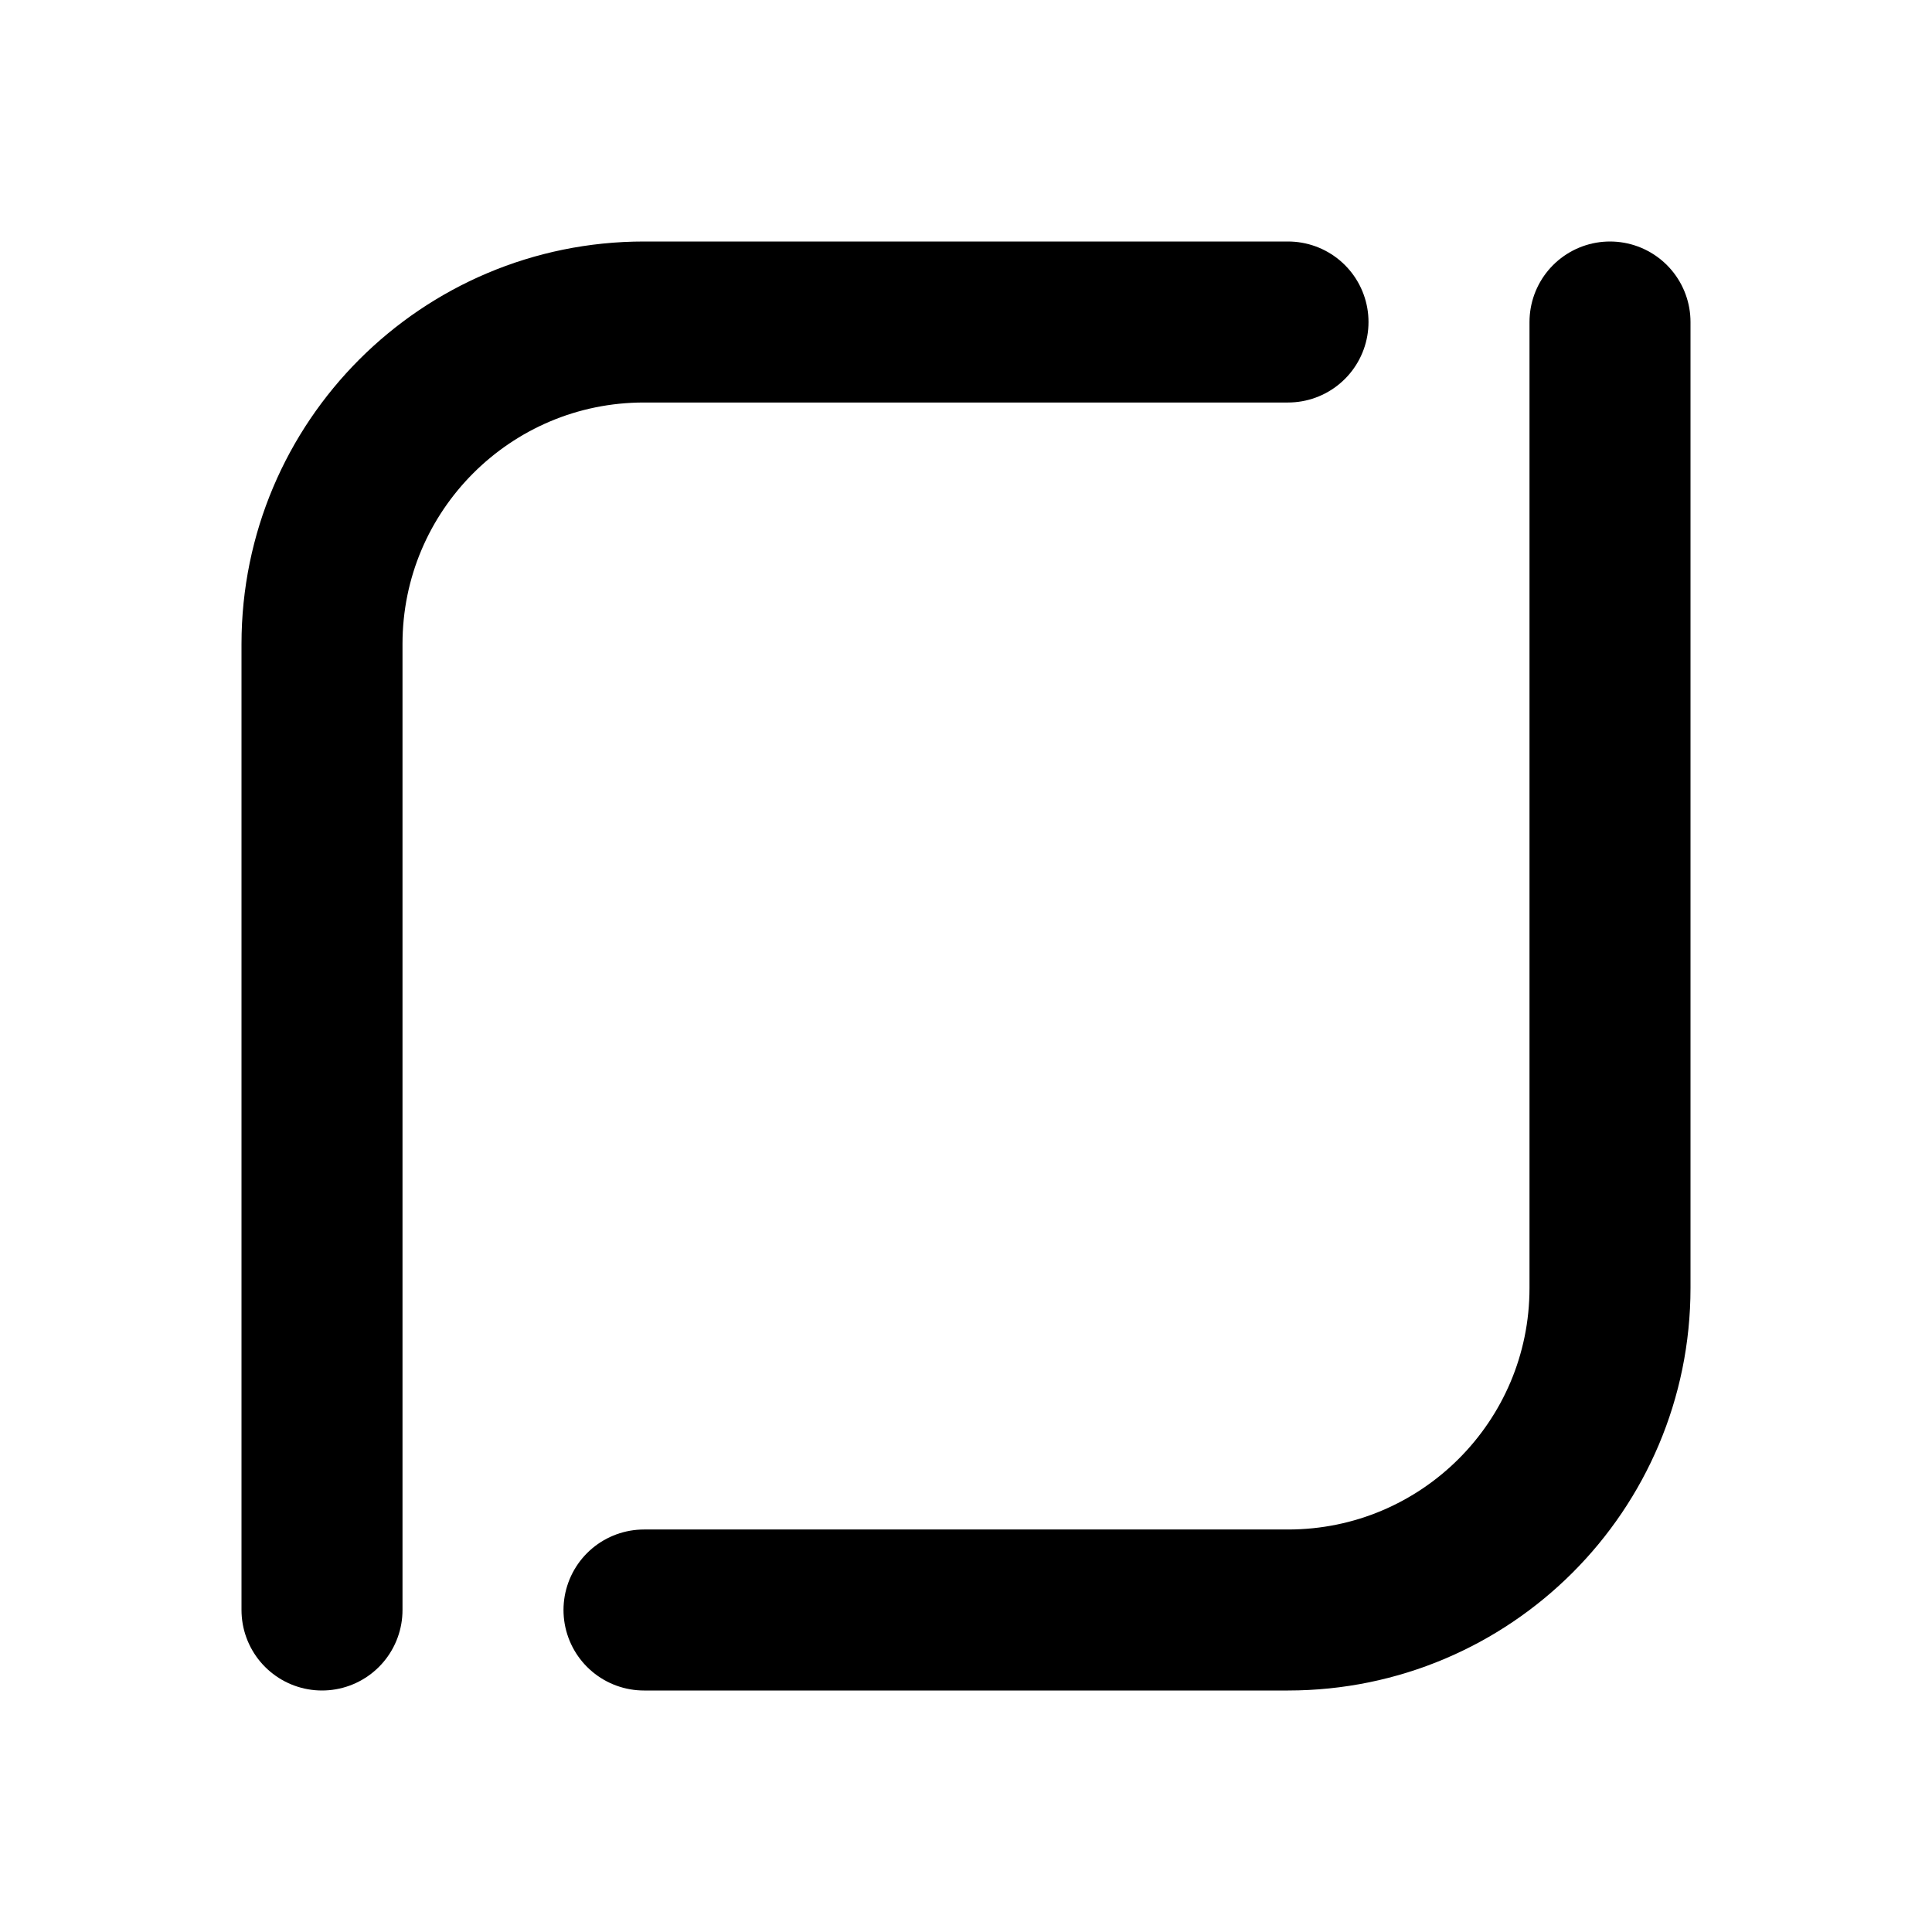
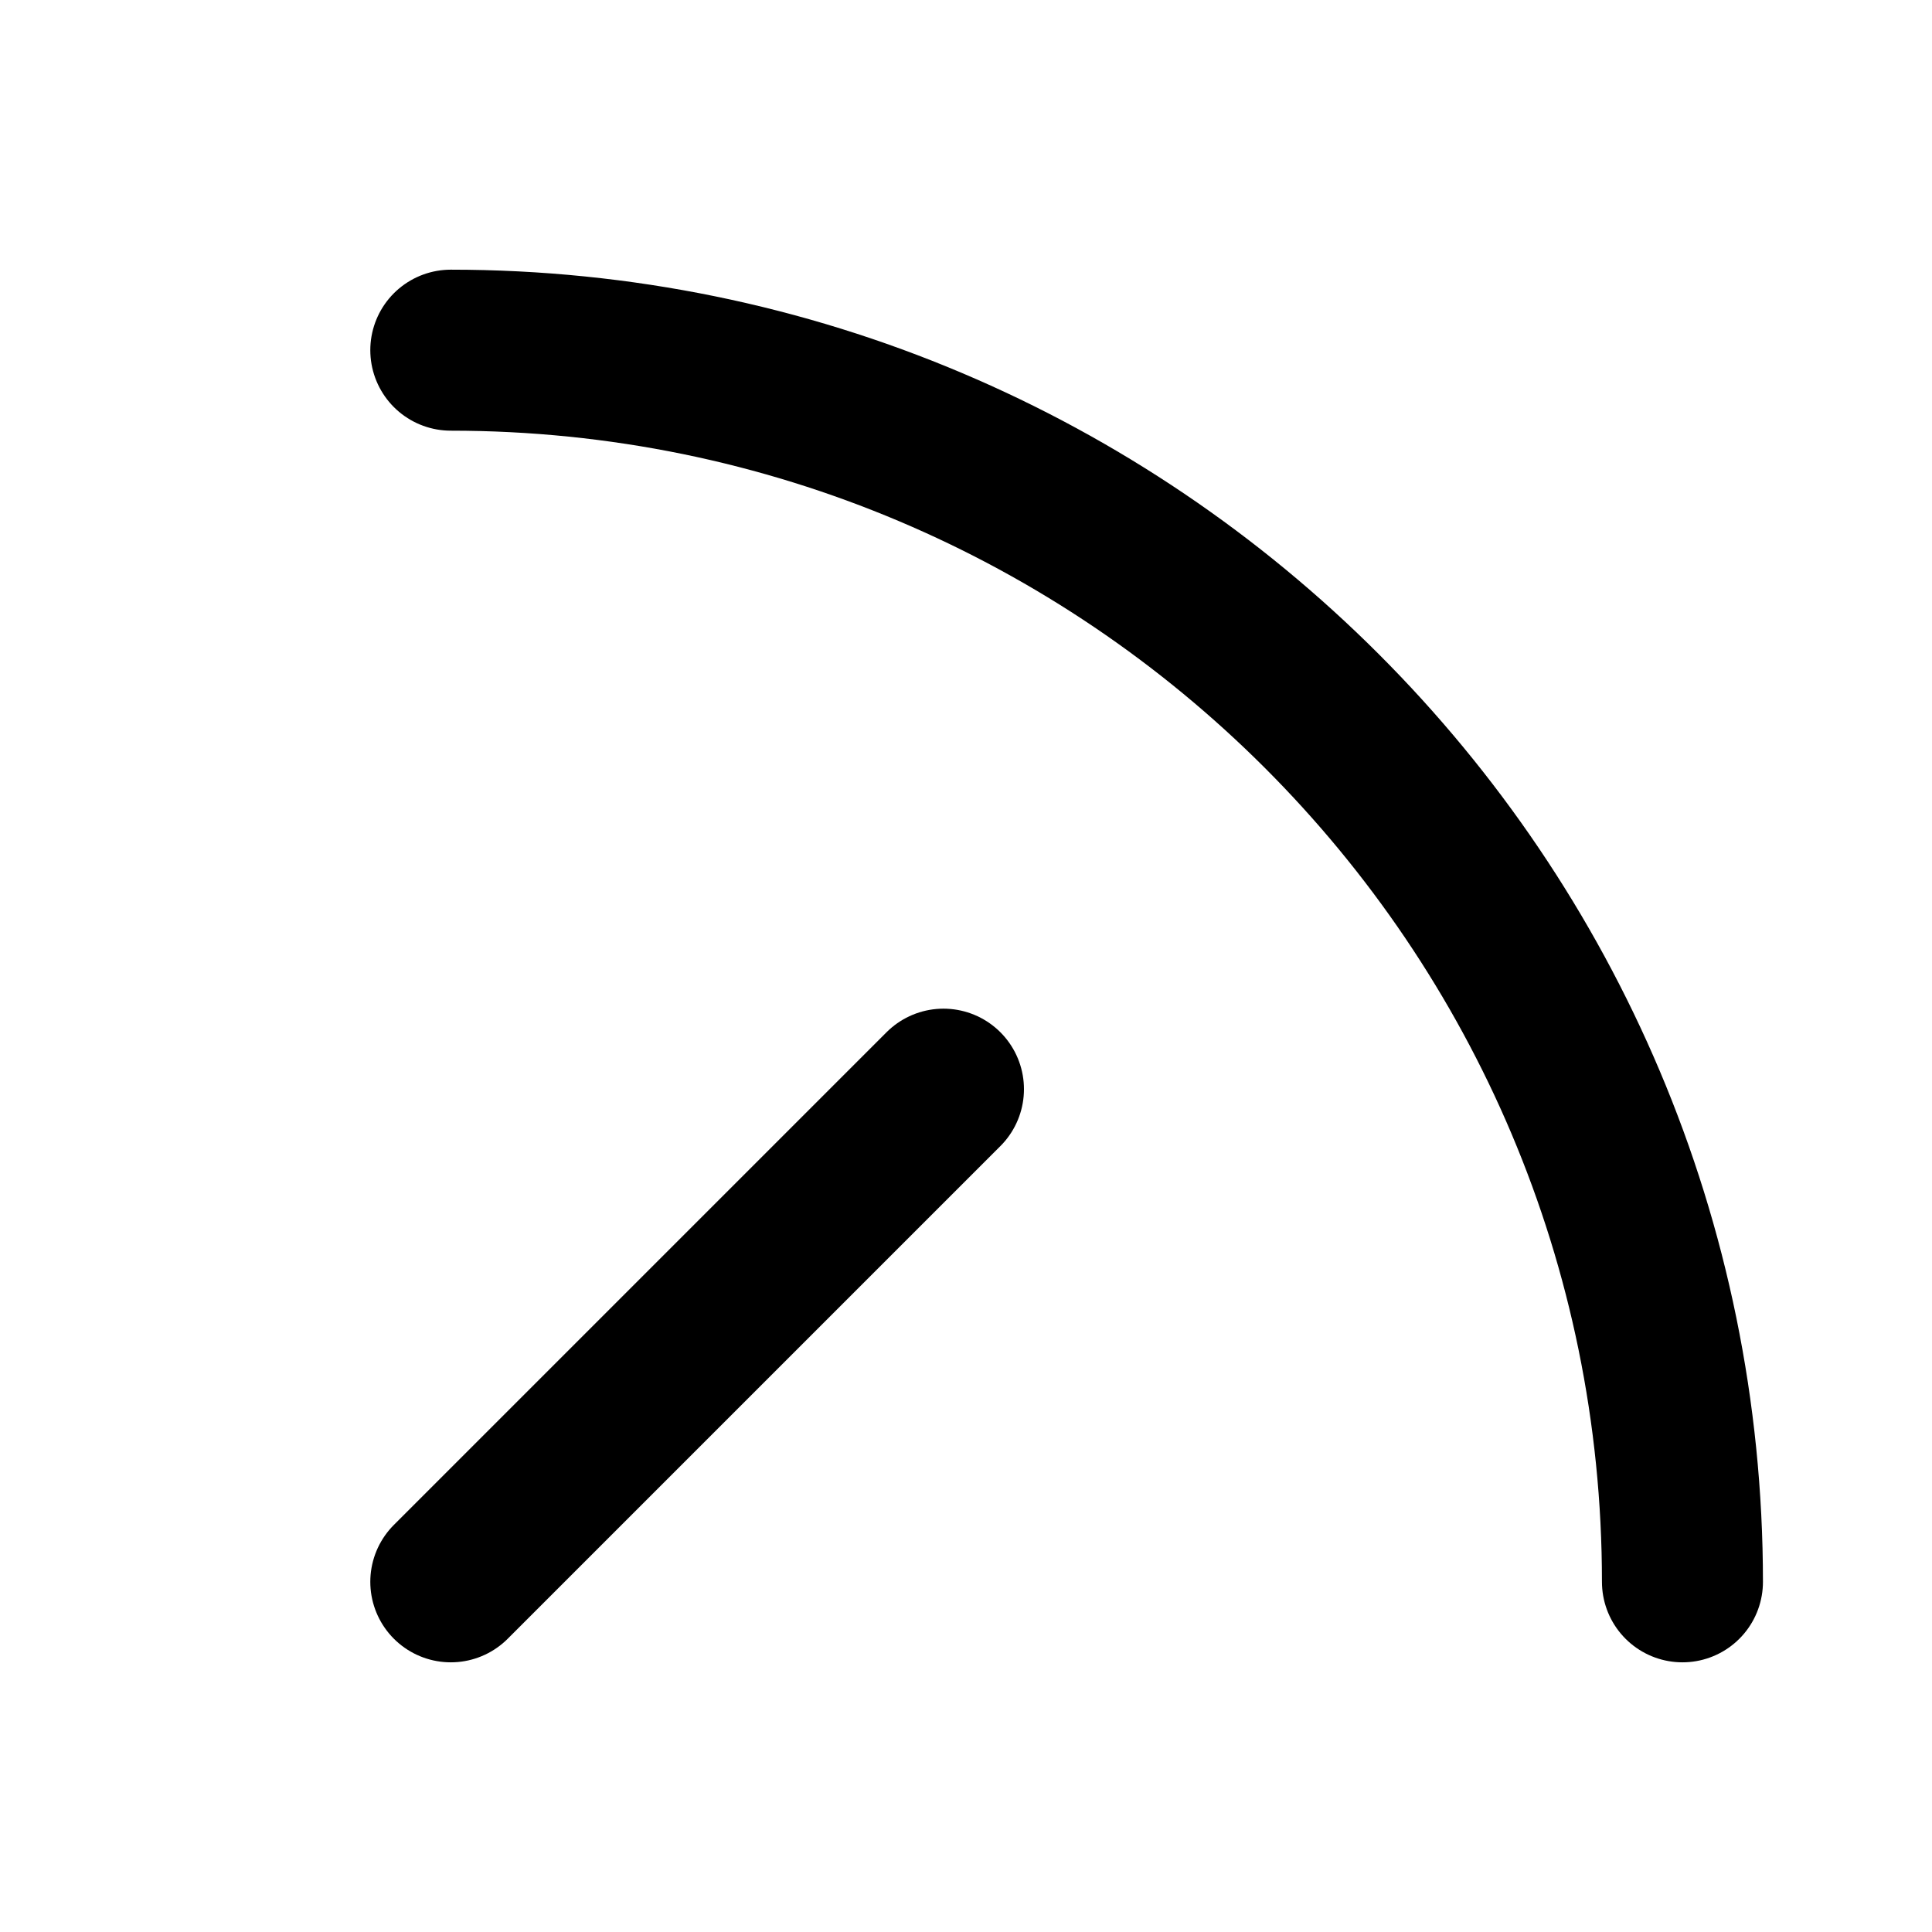
<svg xmlns="http://www.w3.org/2000/svg" viewBox="0 0 24 24" fill="none" stroke="currentColor" stroke-width="2" stroke-linecap="round" stroke-linejoin="round">
-   <path d="M4 20V8a4 4 0 0 1 4-4h8" />
-   <path d="M20 4v12a4 4 0 0 1-4 4H8" />
+   <path d="m5.6 19.65 6.12-6.12" />
+   <path d="M5.6 4.35a15.3 15.3 0 0 1 15.3 15.3" />
</svg>
